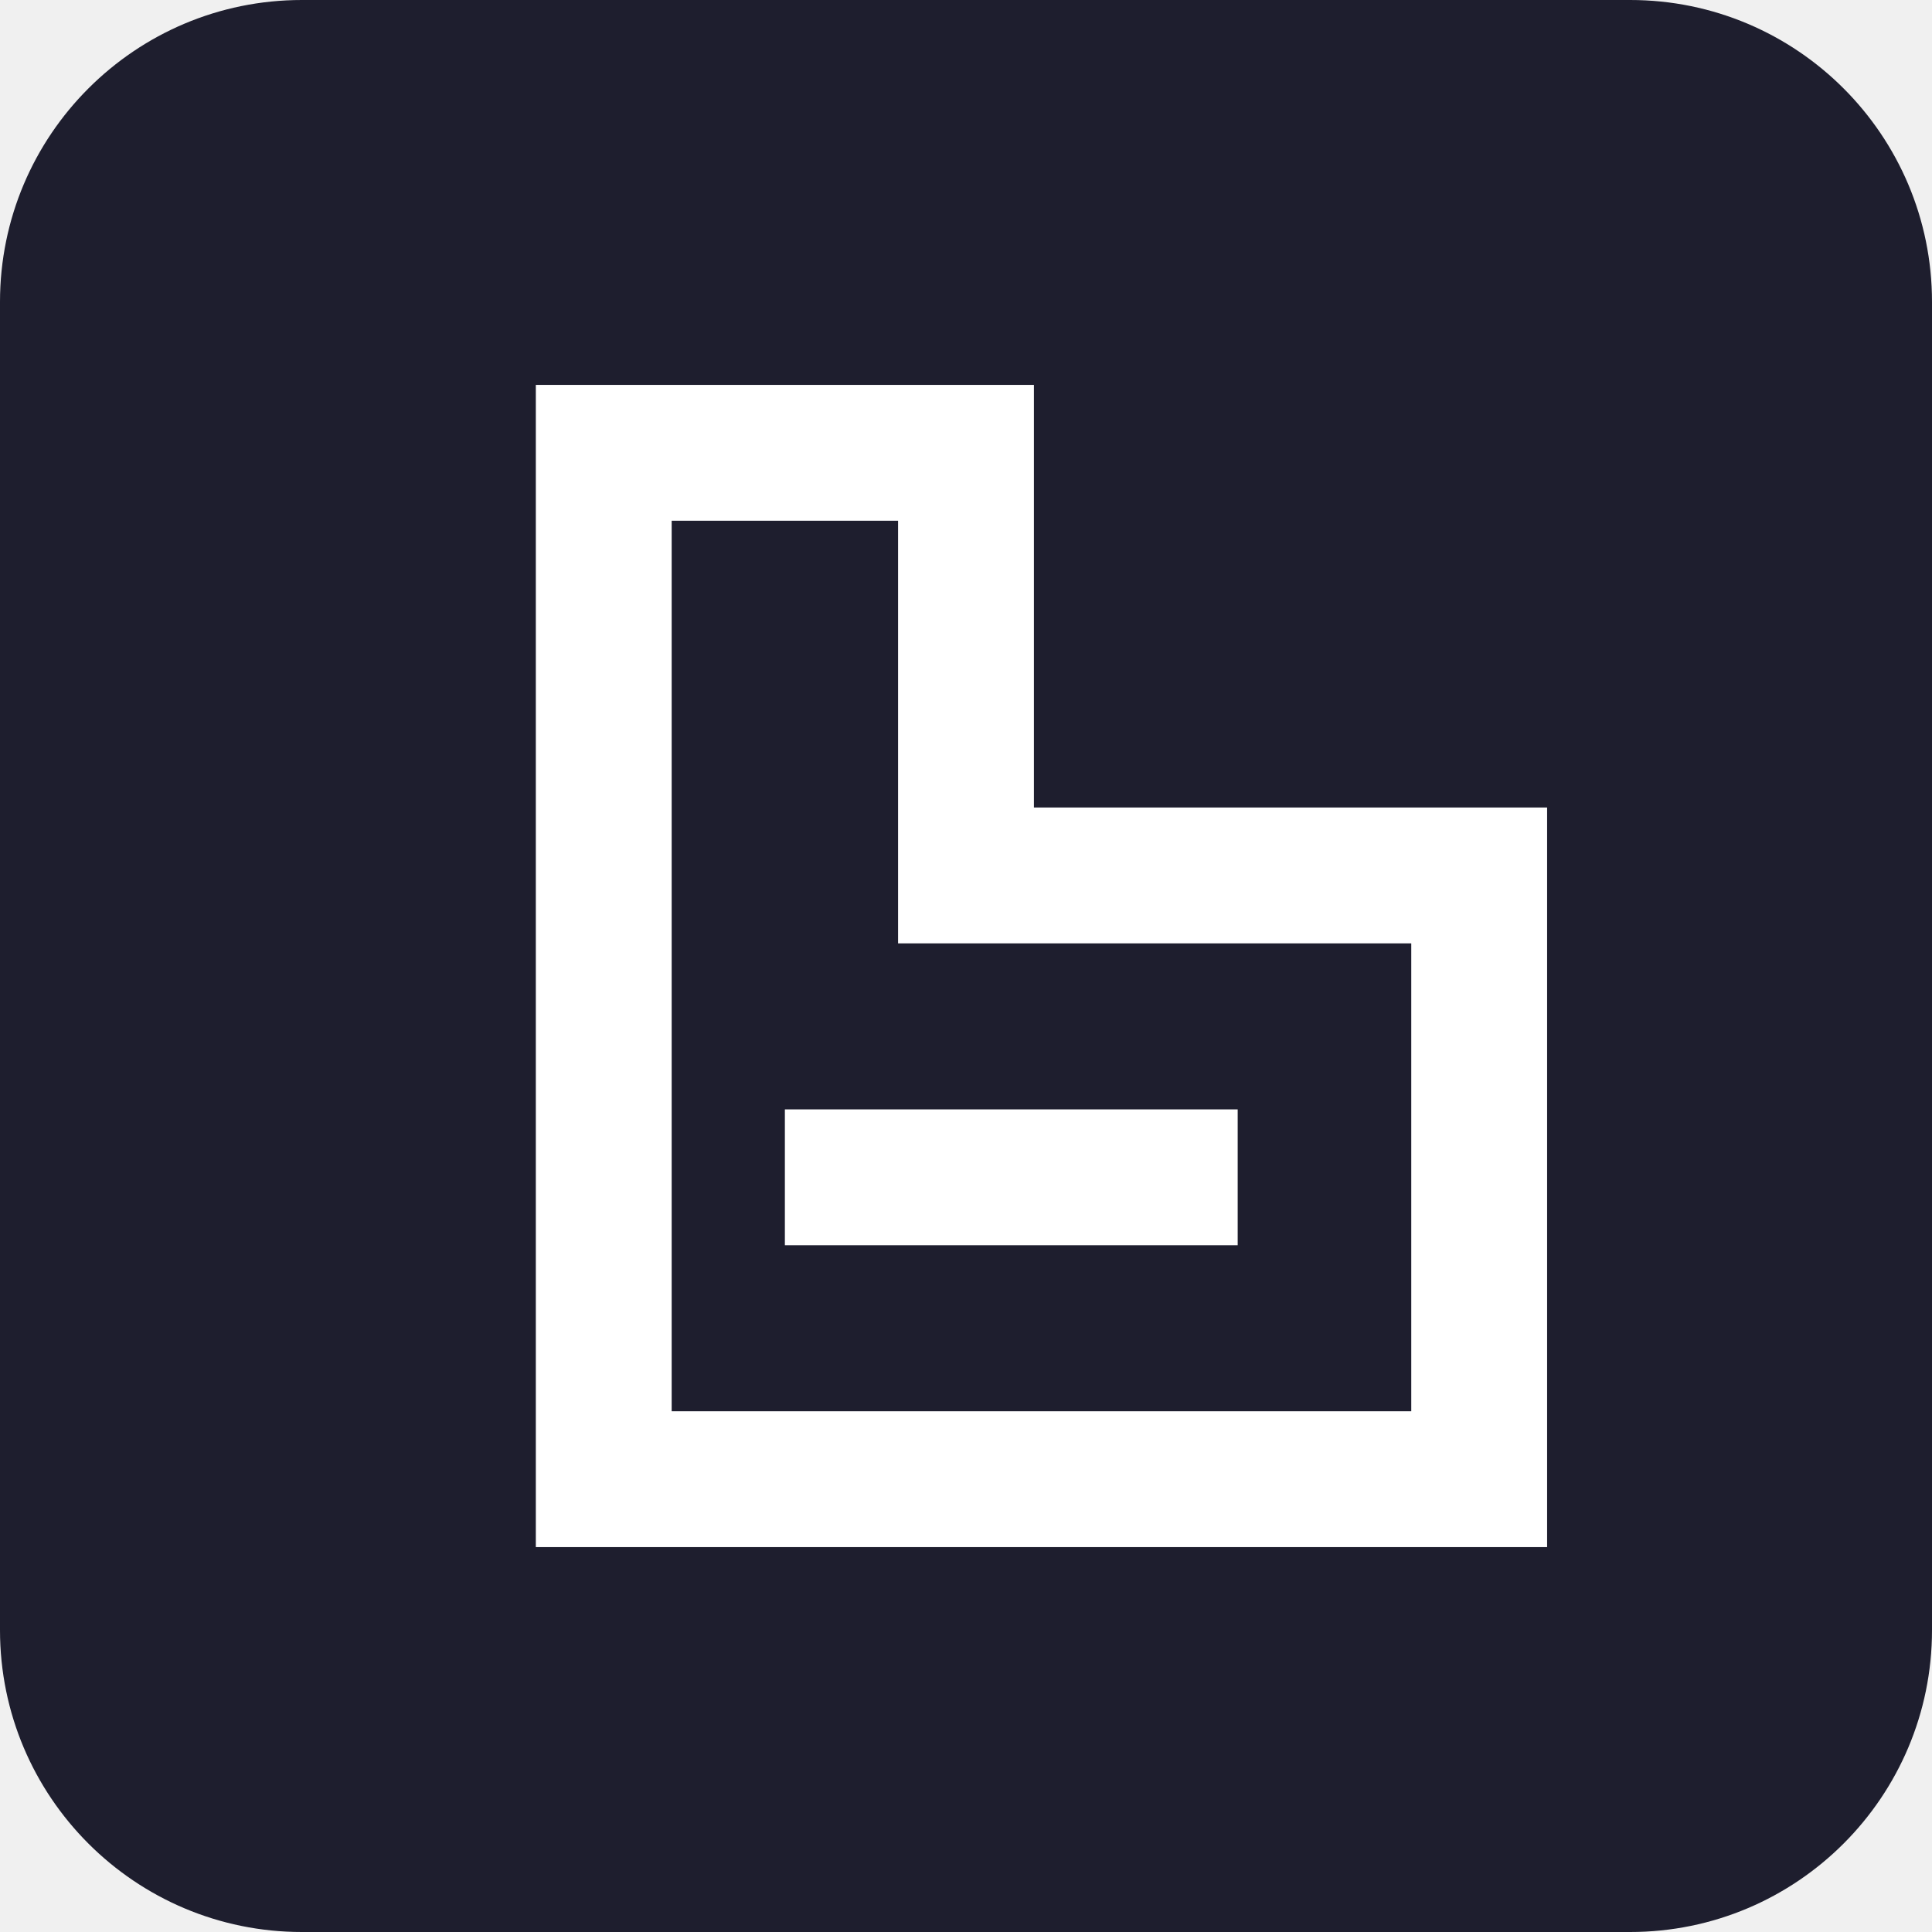
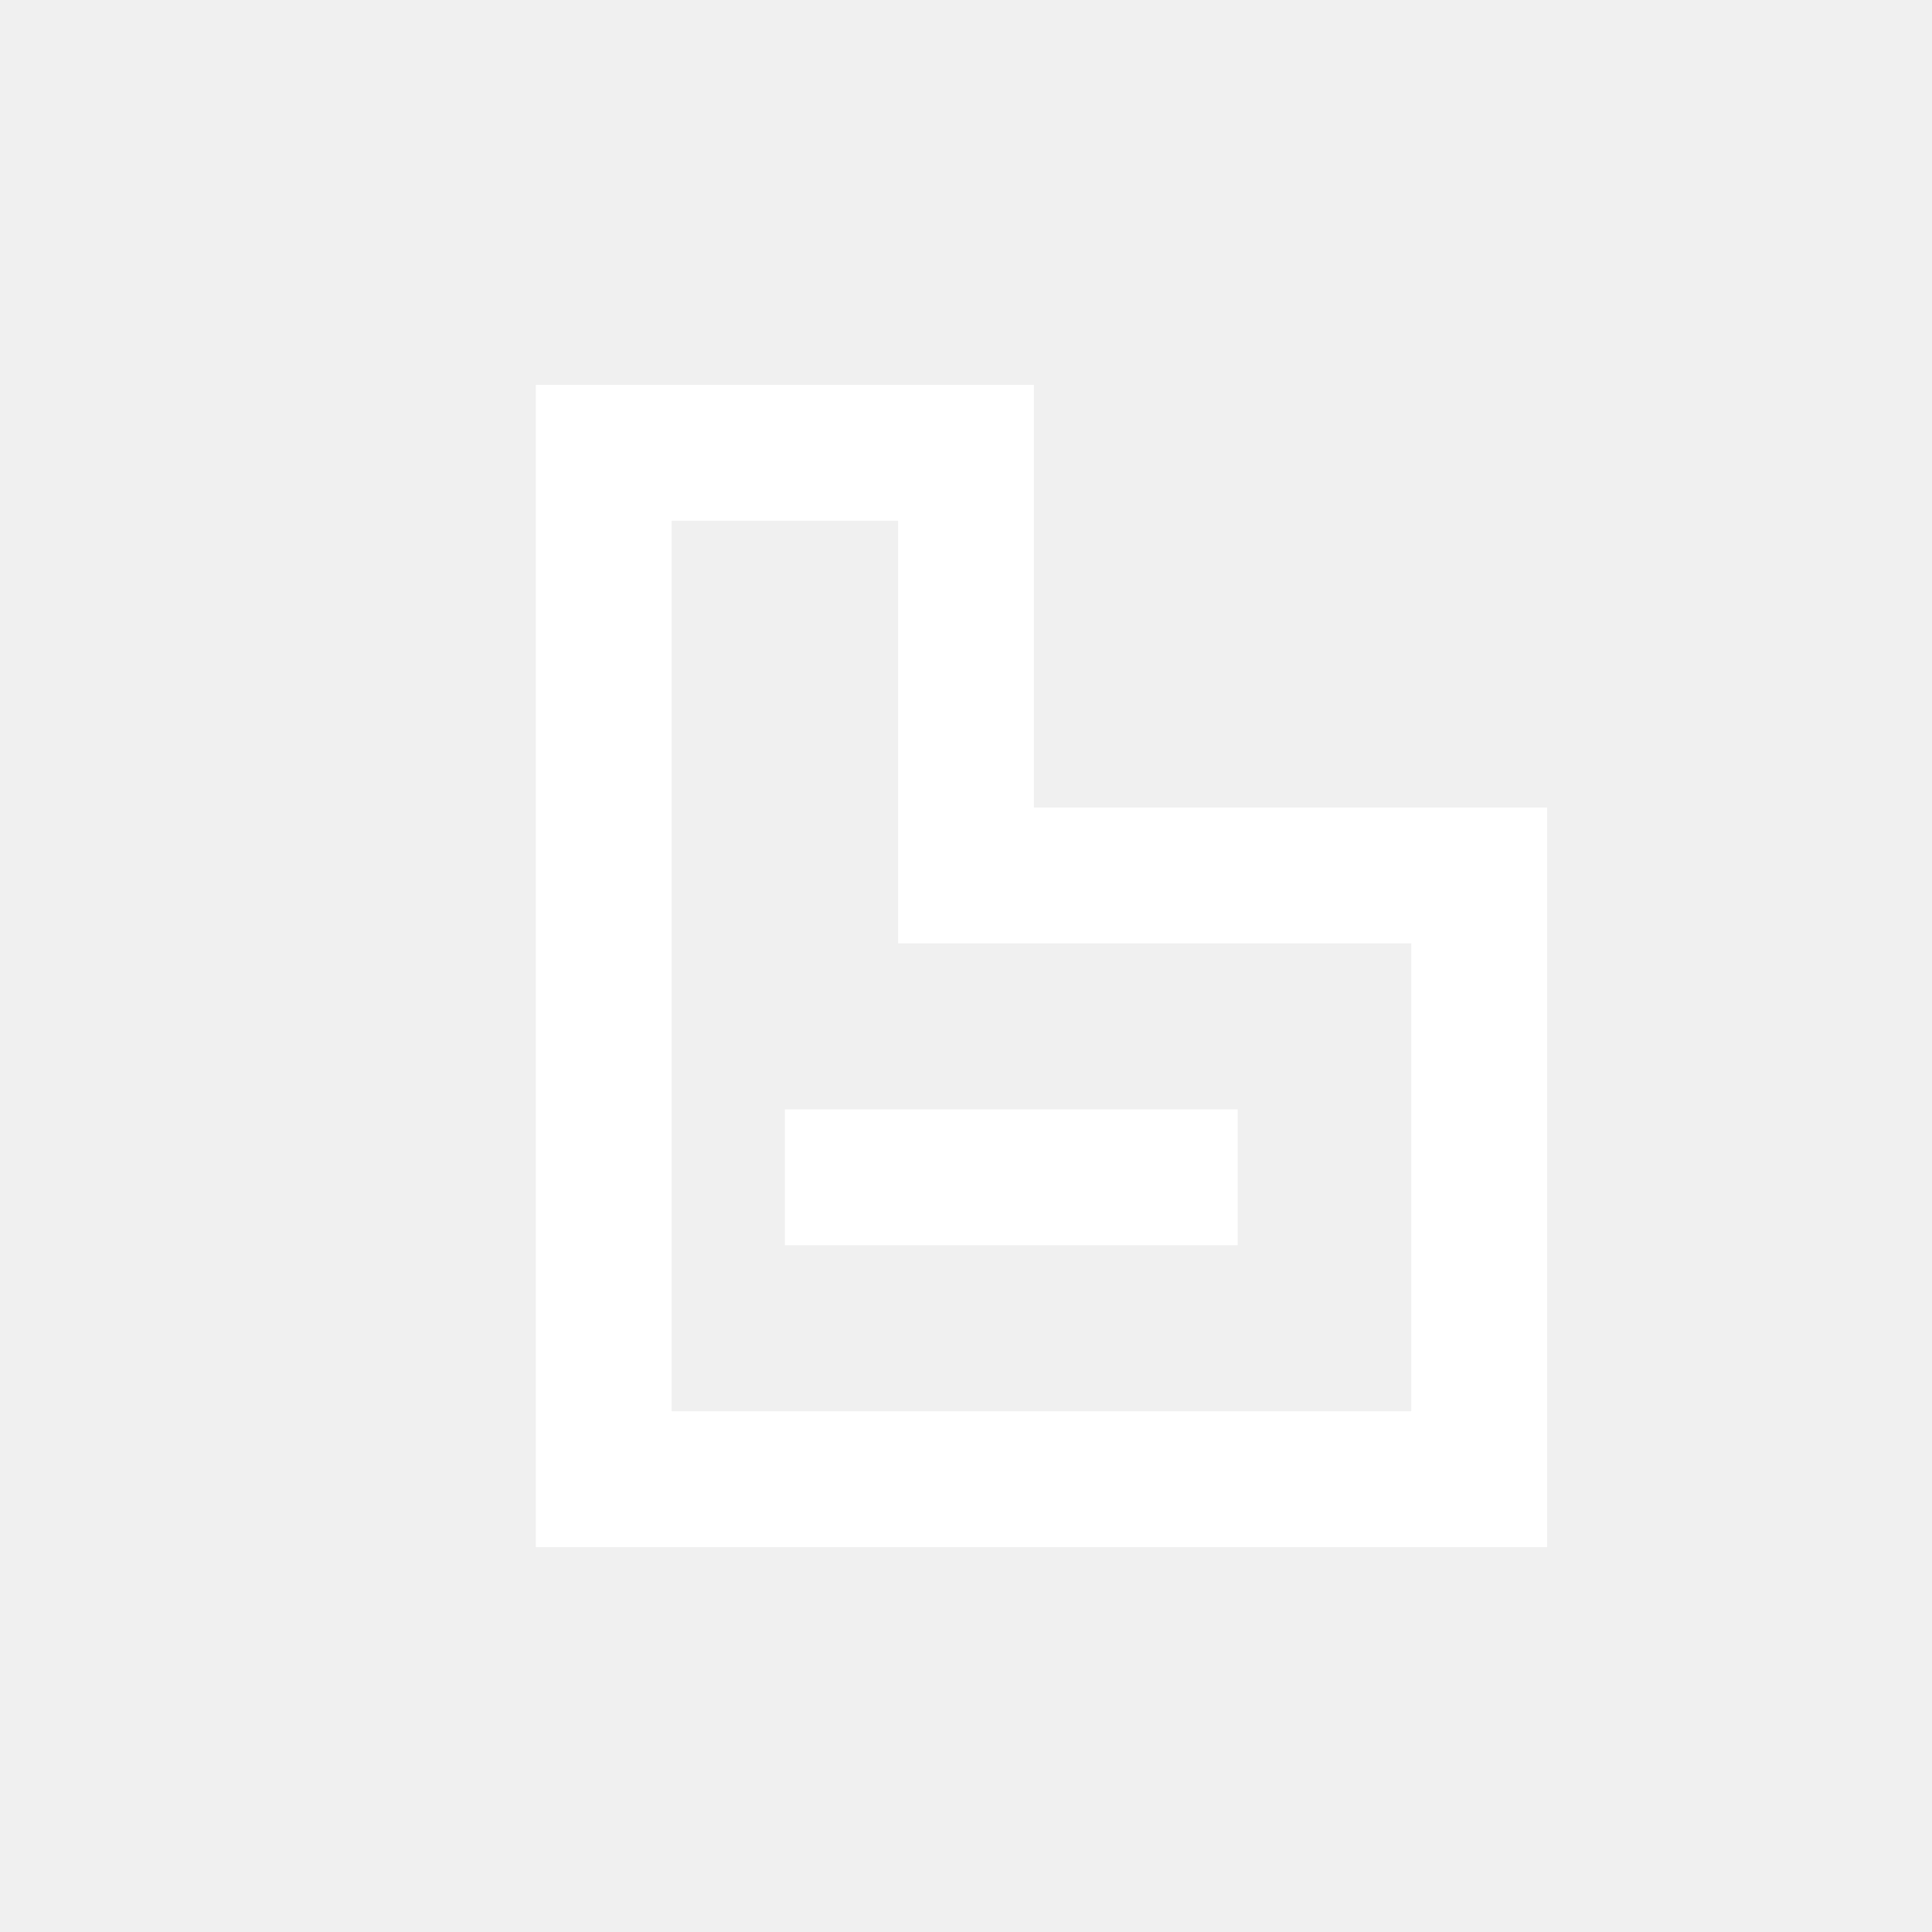
<svg xmlns="http://www.w3.org/2000/svg" viewBox="0 0 128 128">
-   <rect width="128" height="128" rx="20" fill="#1e1e2e" />
  <path d="M40 30 L40 98 L98 98 L98 58 L64 58 L64 30 Z" fill="none" stroke="#ffffff" stroke-width="9" stroke-linejoin="miter" stroke-linecap="butt" />
  <line x1="52" y1="78" x2="82" y2="78" stroke="#ffffff" stroke-width="9" stroke-linecap="butt" />
</svg>
